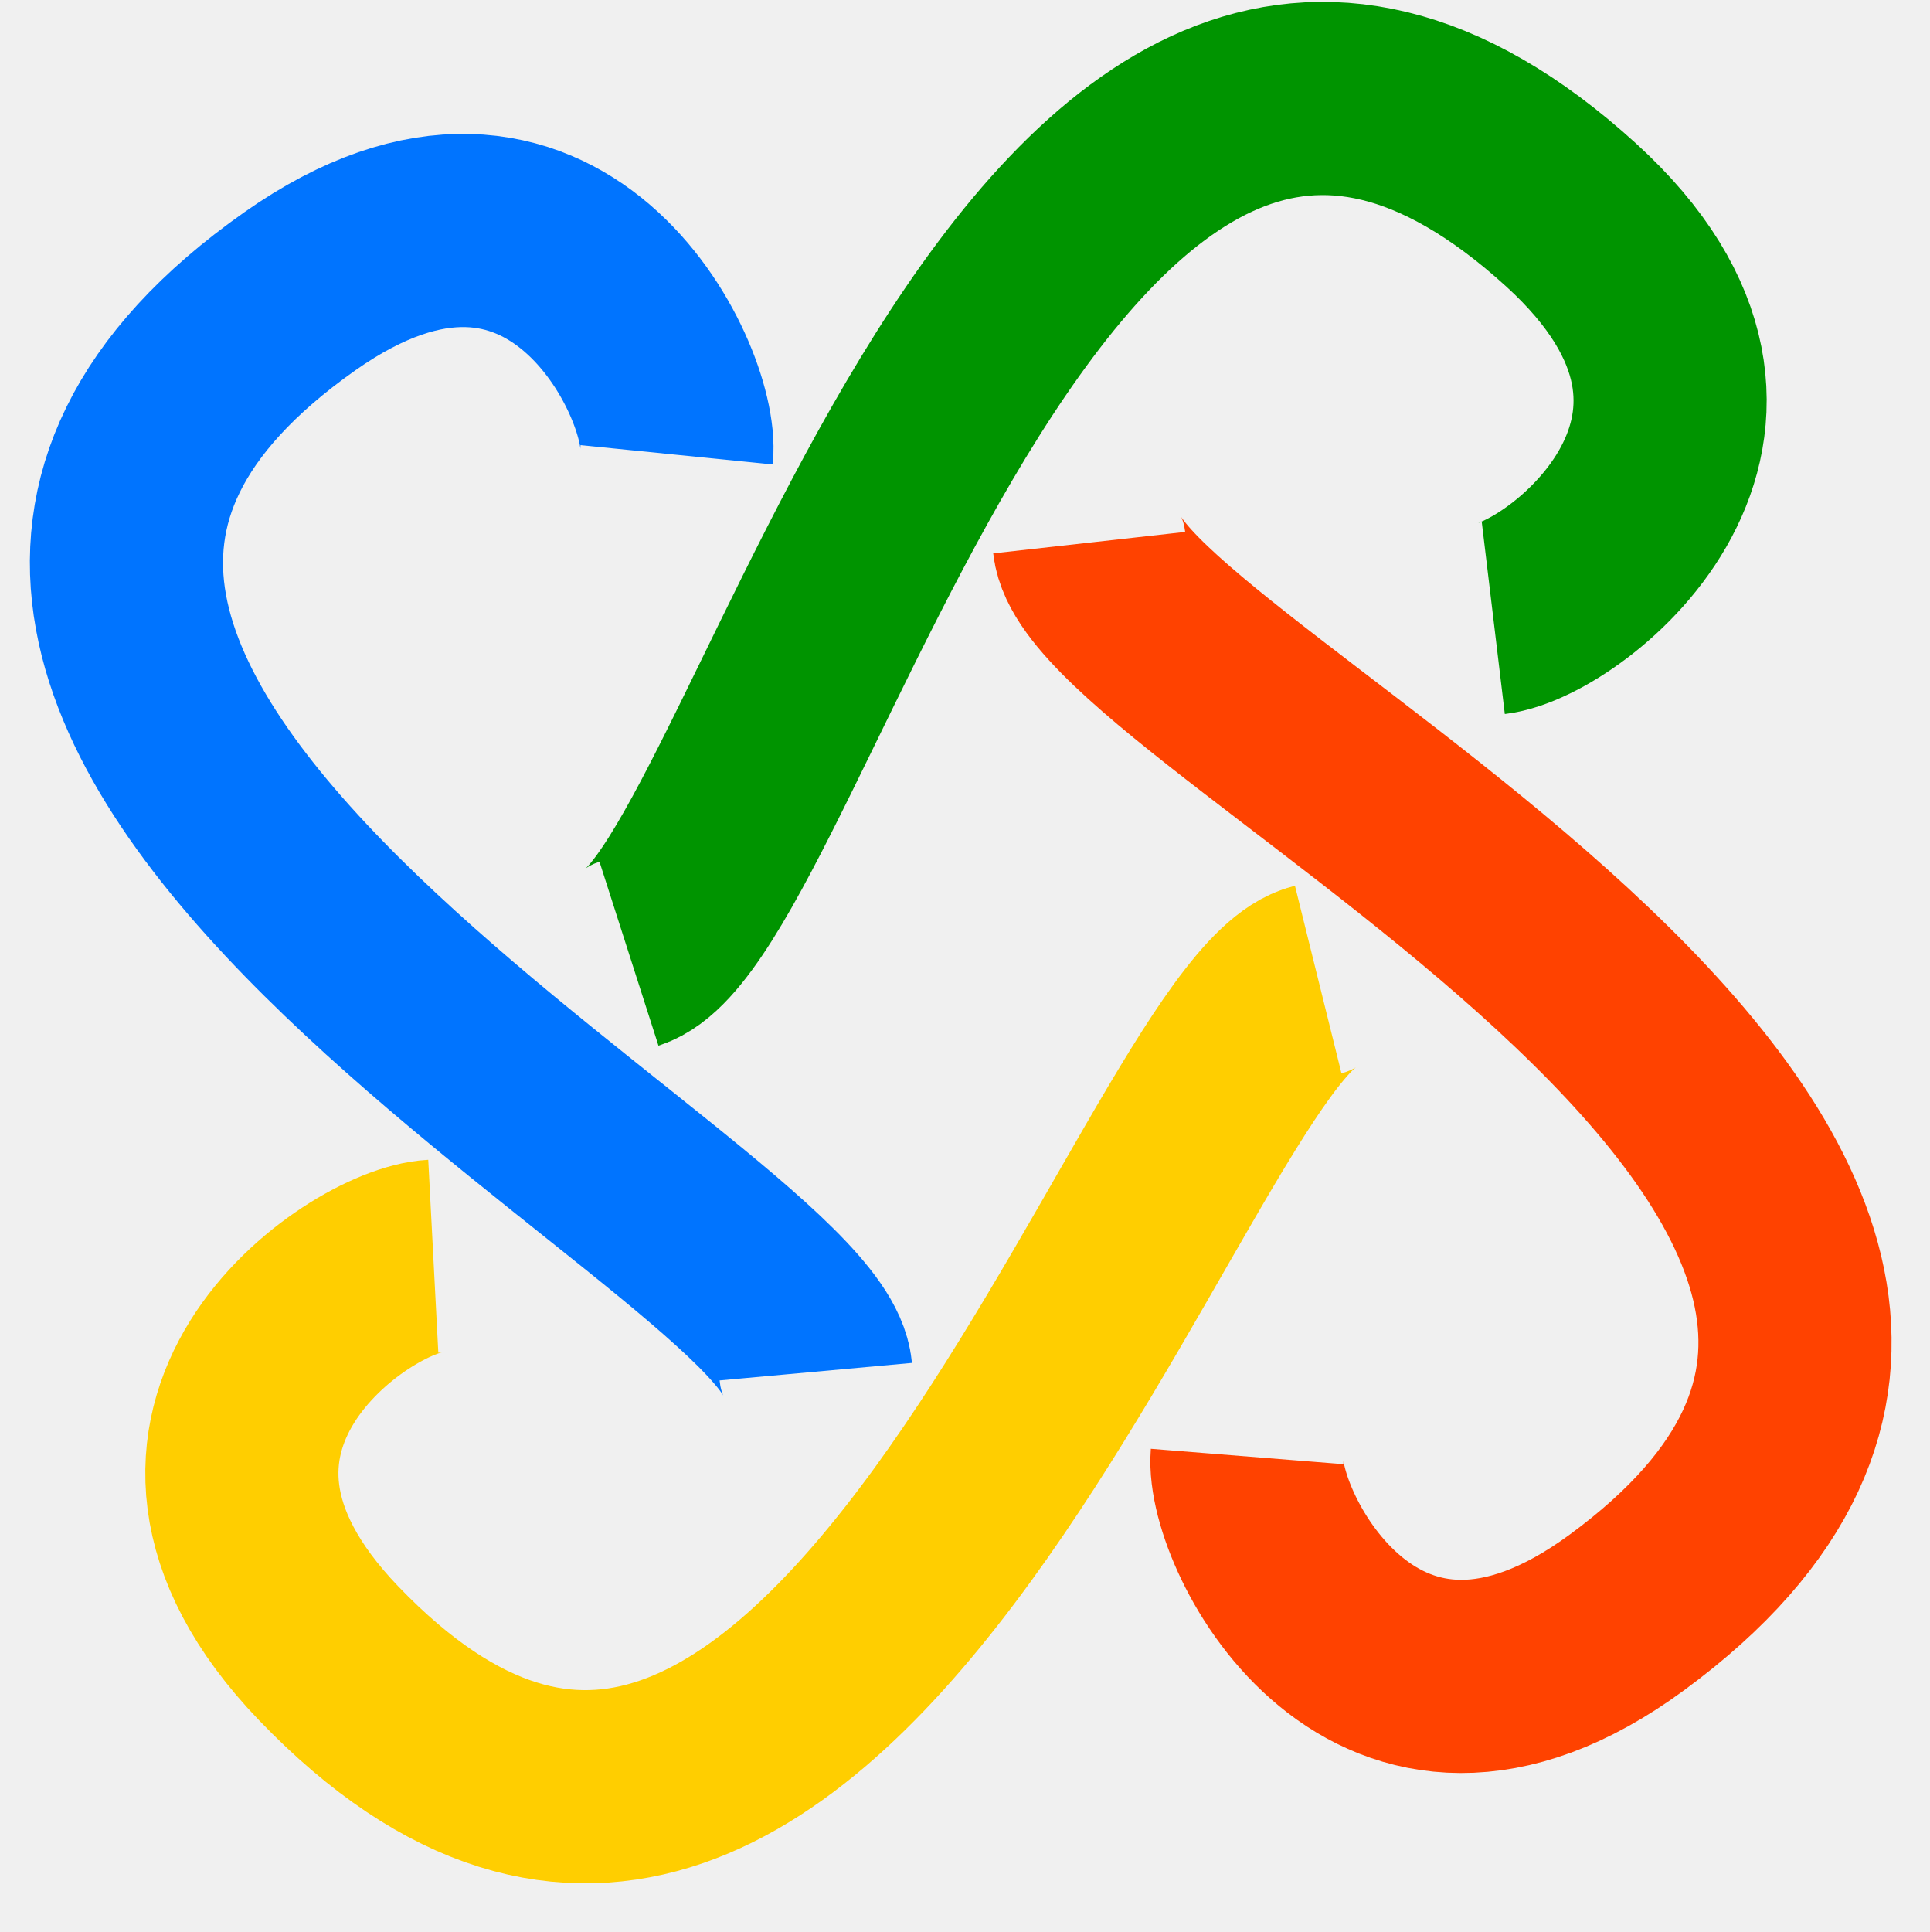
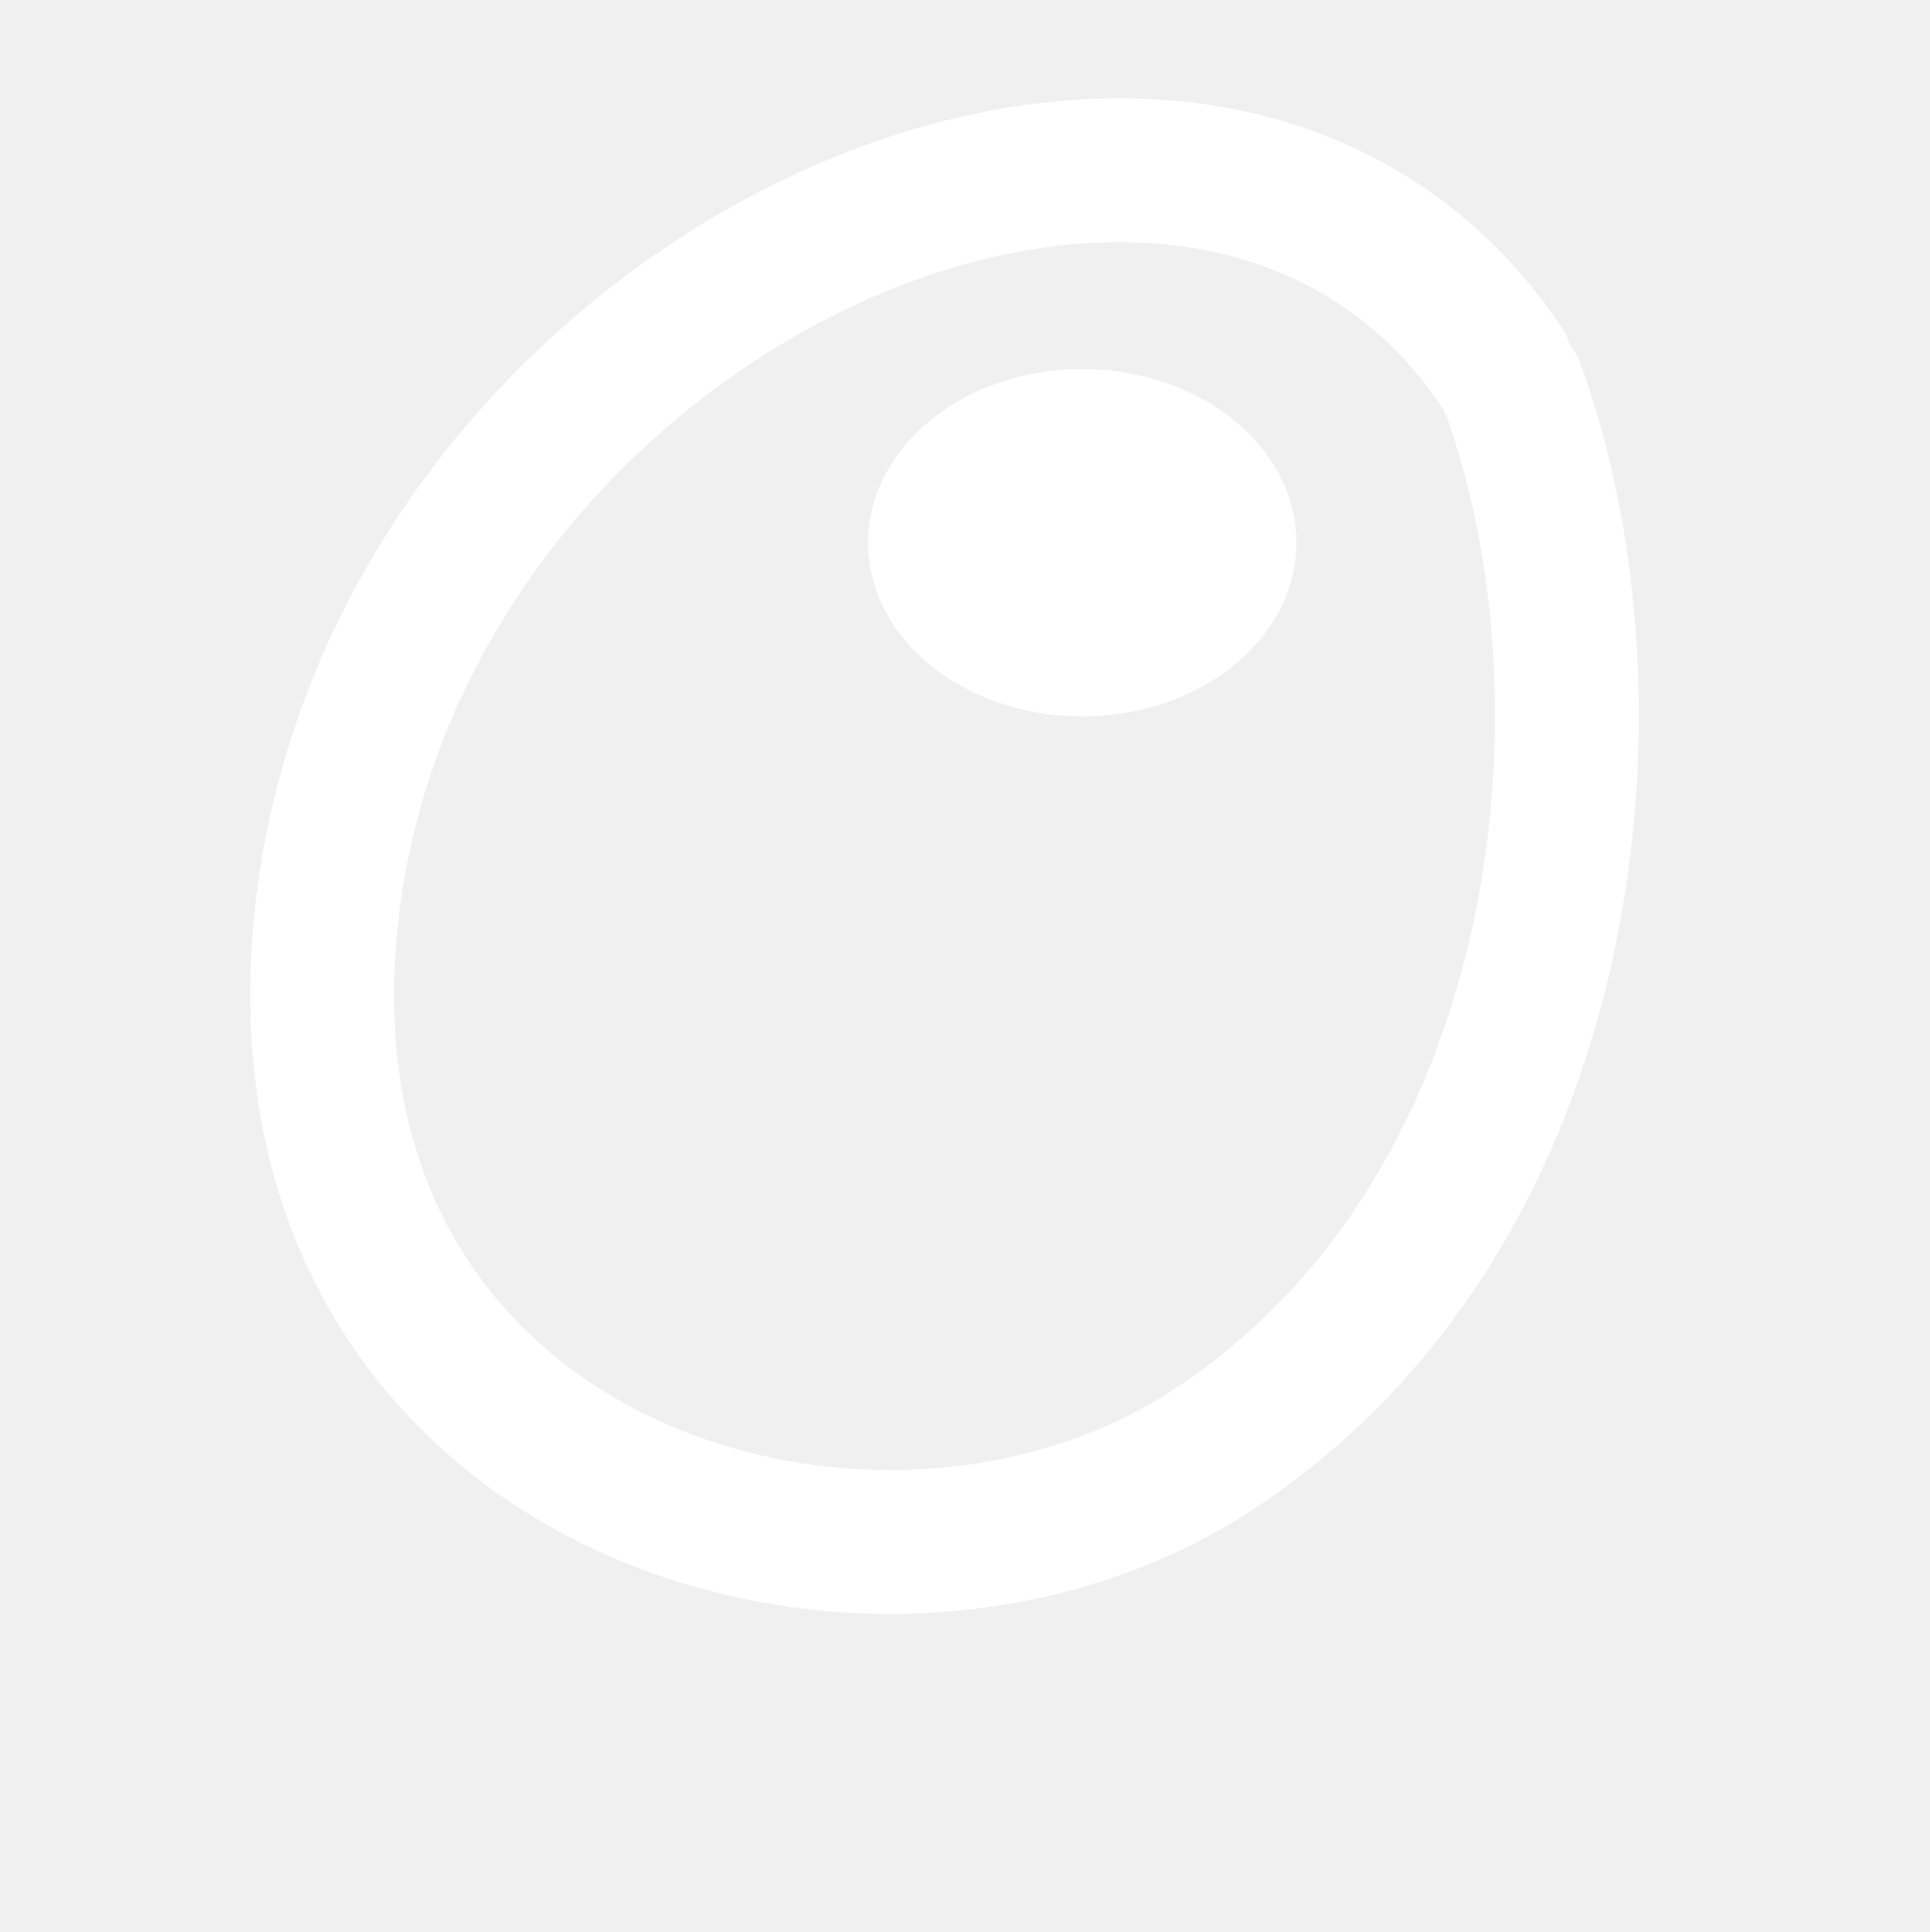
<svg xmlns="http://www.w3.org/2000/svg" version="1.1" id="Layer_1" x="0px" y="0px" width="99.893px" height="100px" viewBox="0 0 99.893 100" enable-background="new 0 0 99.893 100" xml:space="preserve">
  <defs id="defs21" />
-   <path style="fill:none;stroke:#0074ff;stroke-width:10;stroke-linecap:butt;stroke-linejoin:miter;stroke-miterlimit:4;stroke-opacity:1;stroke-dasharray:none" d="m 35.031,23.541 c 0.384,-3.816 -6.276,-17.77 -19.492,-8.475 -30.398,21.382 25.956,47.809 26.695,55.932" id="path3782" />
-   <path id="path3786" d="m 22.432,65.024 c -3.83,0.2 -16.611,8.901 -5.417,20.552 25.749,26.799 43.315,-32.914 51.231,-34.877" style="fill:none;stroke:#ffce00;stroke-width:10;stroke-linecap:butt;stroke-linejoin:miter;stroke-miterlimit:4;stroke-opacity:1;stroke-dasharray:none" />
-   <path style="fill:none;stroke:#ff4200;stroke-width:10;stroke-linecap:butt;stroke-linejoin:miter;stroke-miterlimit:4;stroke-opacity:1;stroke-dasharray:none" d="m 64.565,75.387 c -0.305,3.823 6.639,17.638 19.661,8.073 C 114.179,61.46 57.295,36.193 56.39,28.087" id="path3788" />
-   <path id="path3790" d="m 77.311,31.994 c 3.807,-0.457 15.976,-9.997 4.025,-20.87 -27.49,-25.01 -41.007,35.748 -48.773,38.239" style="fill:none;stroke:#009400;stroke-width:10;stroke-linecap:butt;stroke-linejoin:miter;stroke-miterlimit:4;stroke-opacity:1;stroke-dasharray:none" />
+   <path style="fill:none;stroke:#ffffff;stroke-width:7.447;stroke-linecap:round;stroke-linejoin:miter;stroke-miterlimit:4;stroke-opacity:1;stroke-dasharray:none" d="M 77.738,18.987 C 62.038,-4.298 19.545,15.273 16.806,48.439 14.426,77.258 45.386,86.512 62.861,74.999 81.62,62.641 84.21,36.149 78.311,20.075" id="path3798" />
+   <path style="fill:#ffffff;fill-opacity:1;stroke:none" id="path3804" d="m 55.13,43.072 a 6.891,7.191 0 1 1 -13.783,0 6.891,7.191 0 1 1 13.783,0 z" transform="matrix(1.608696,0,0,1.25,-21.57275,-25.74906)" />
</svg>
